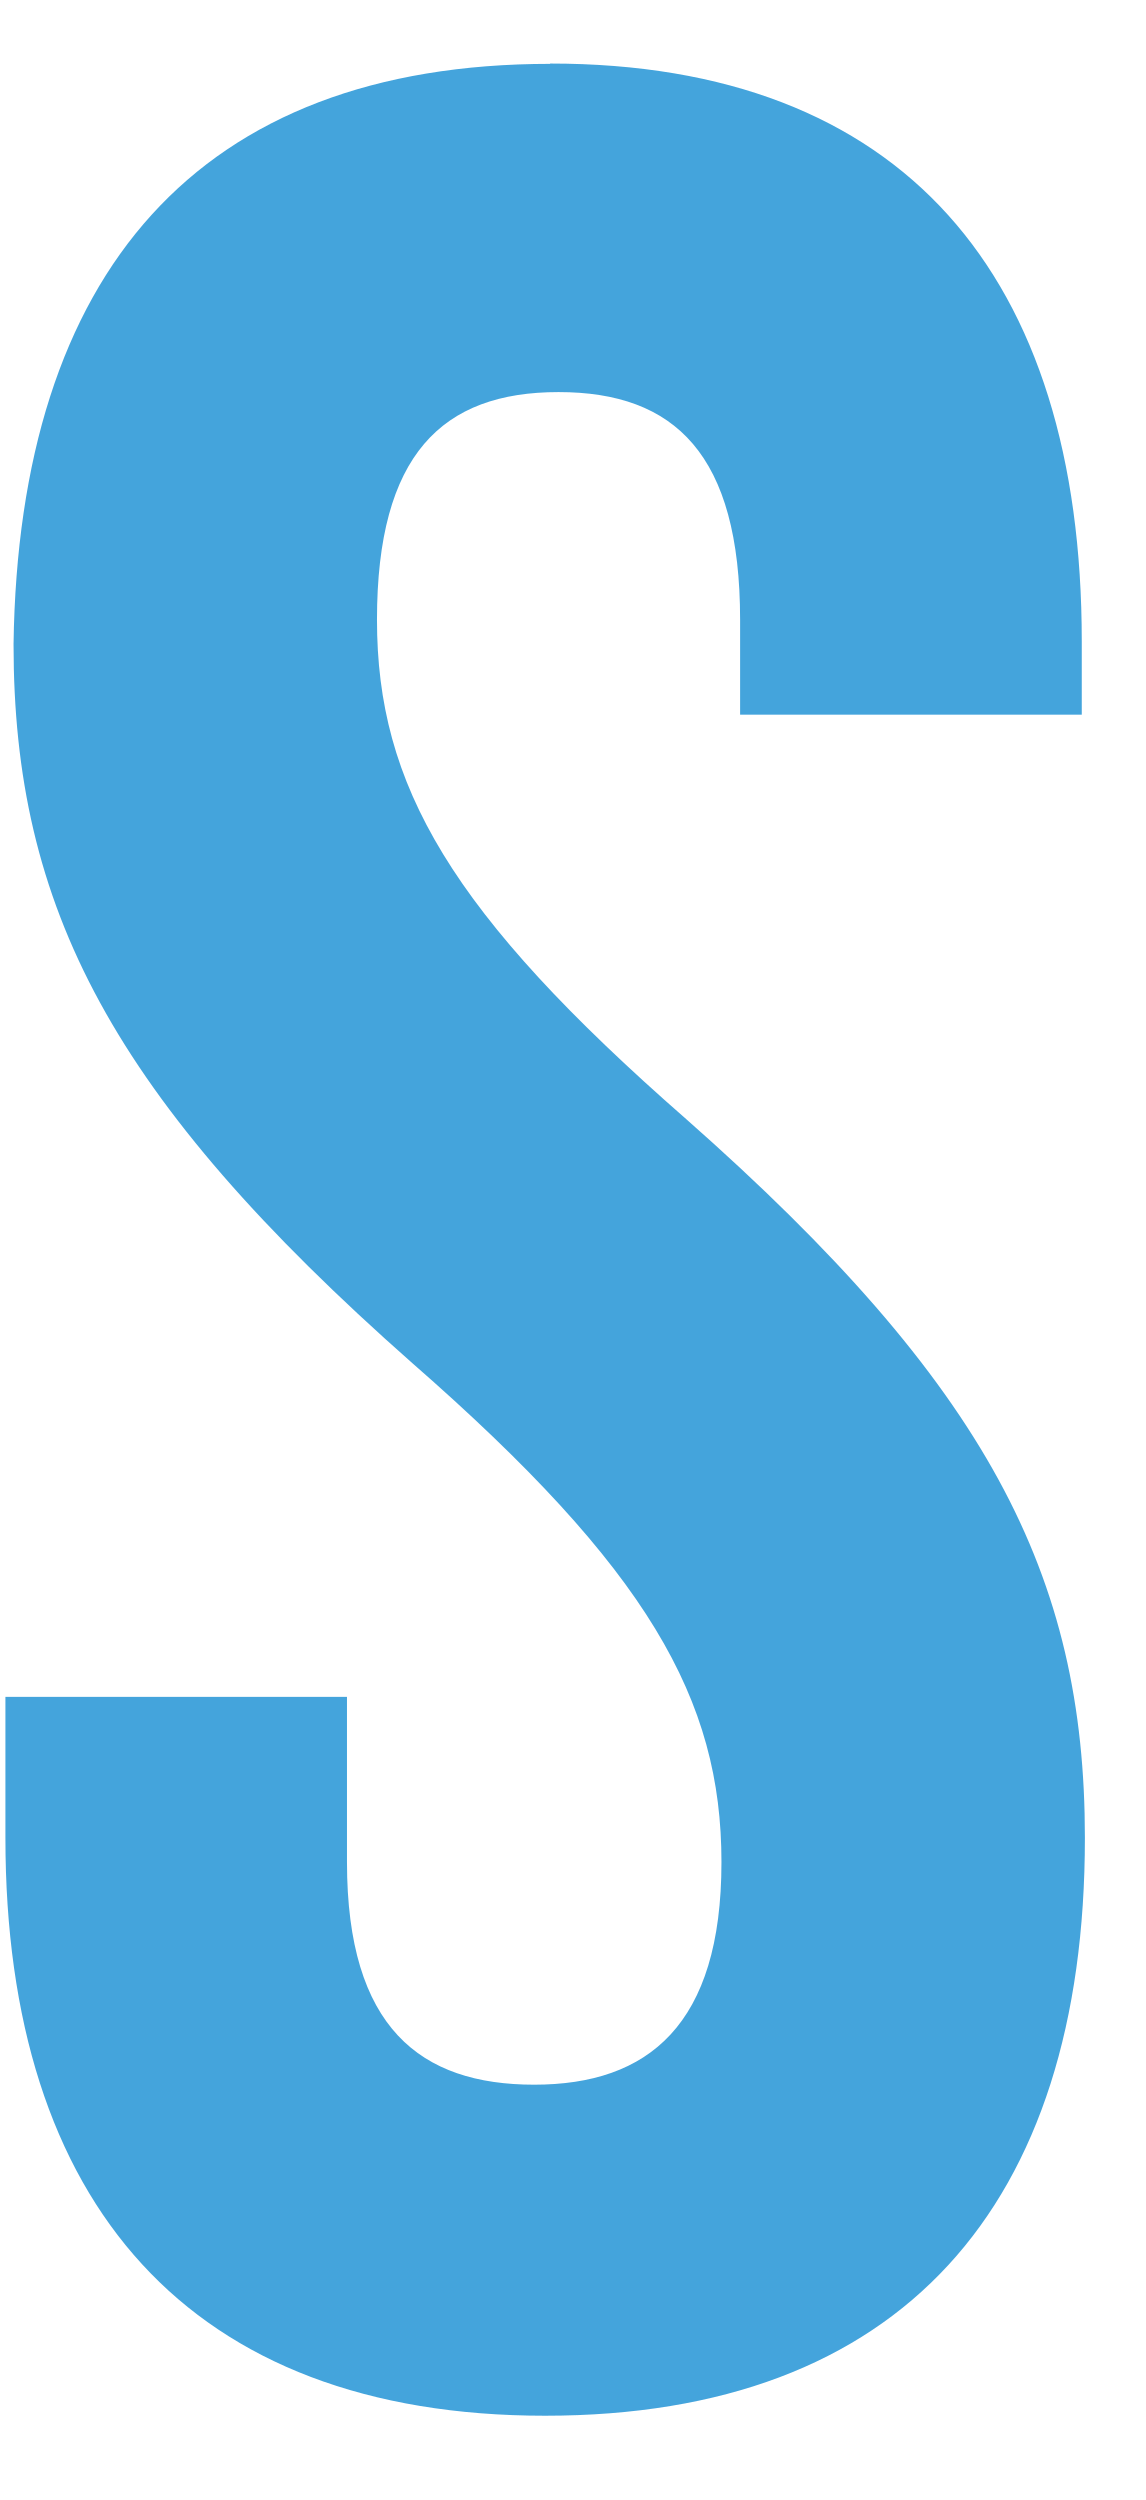
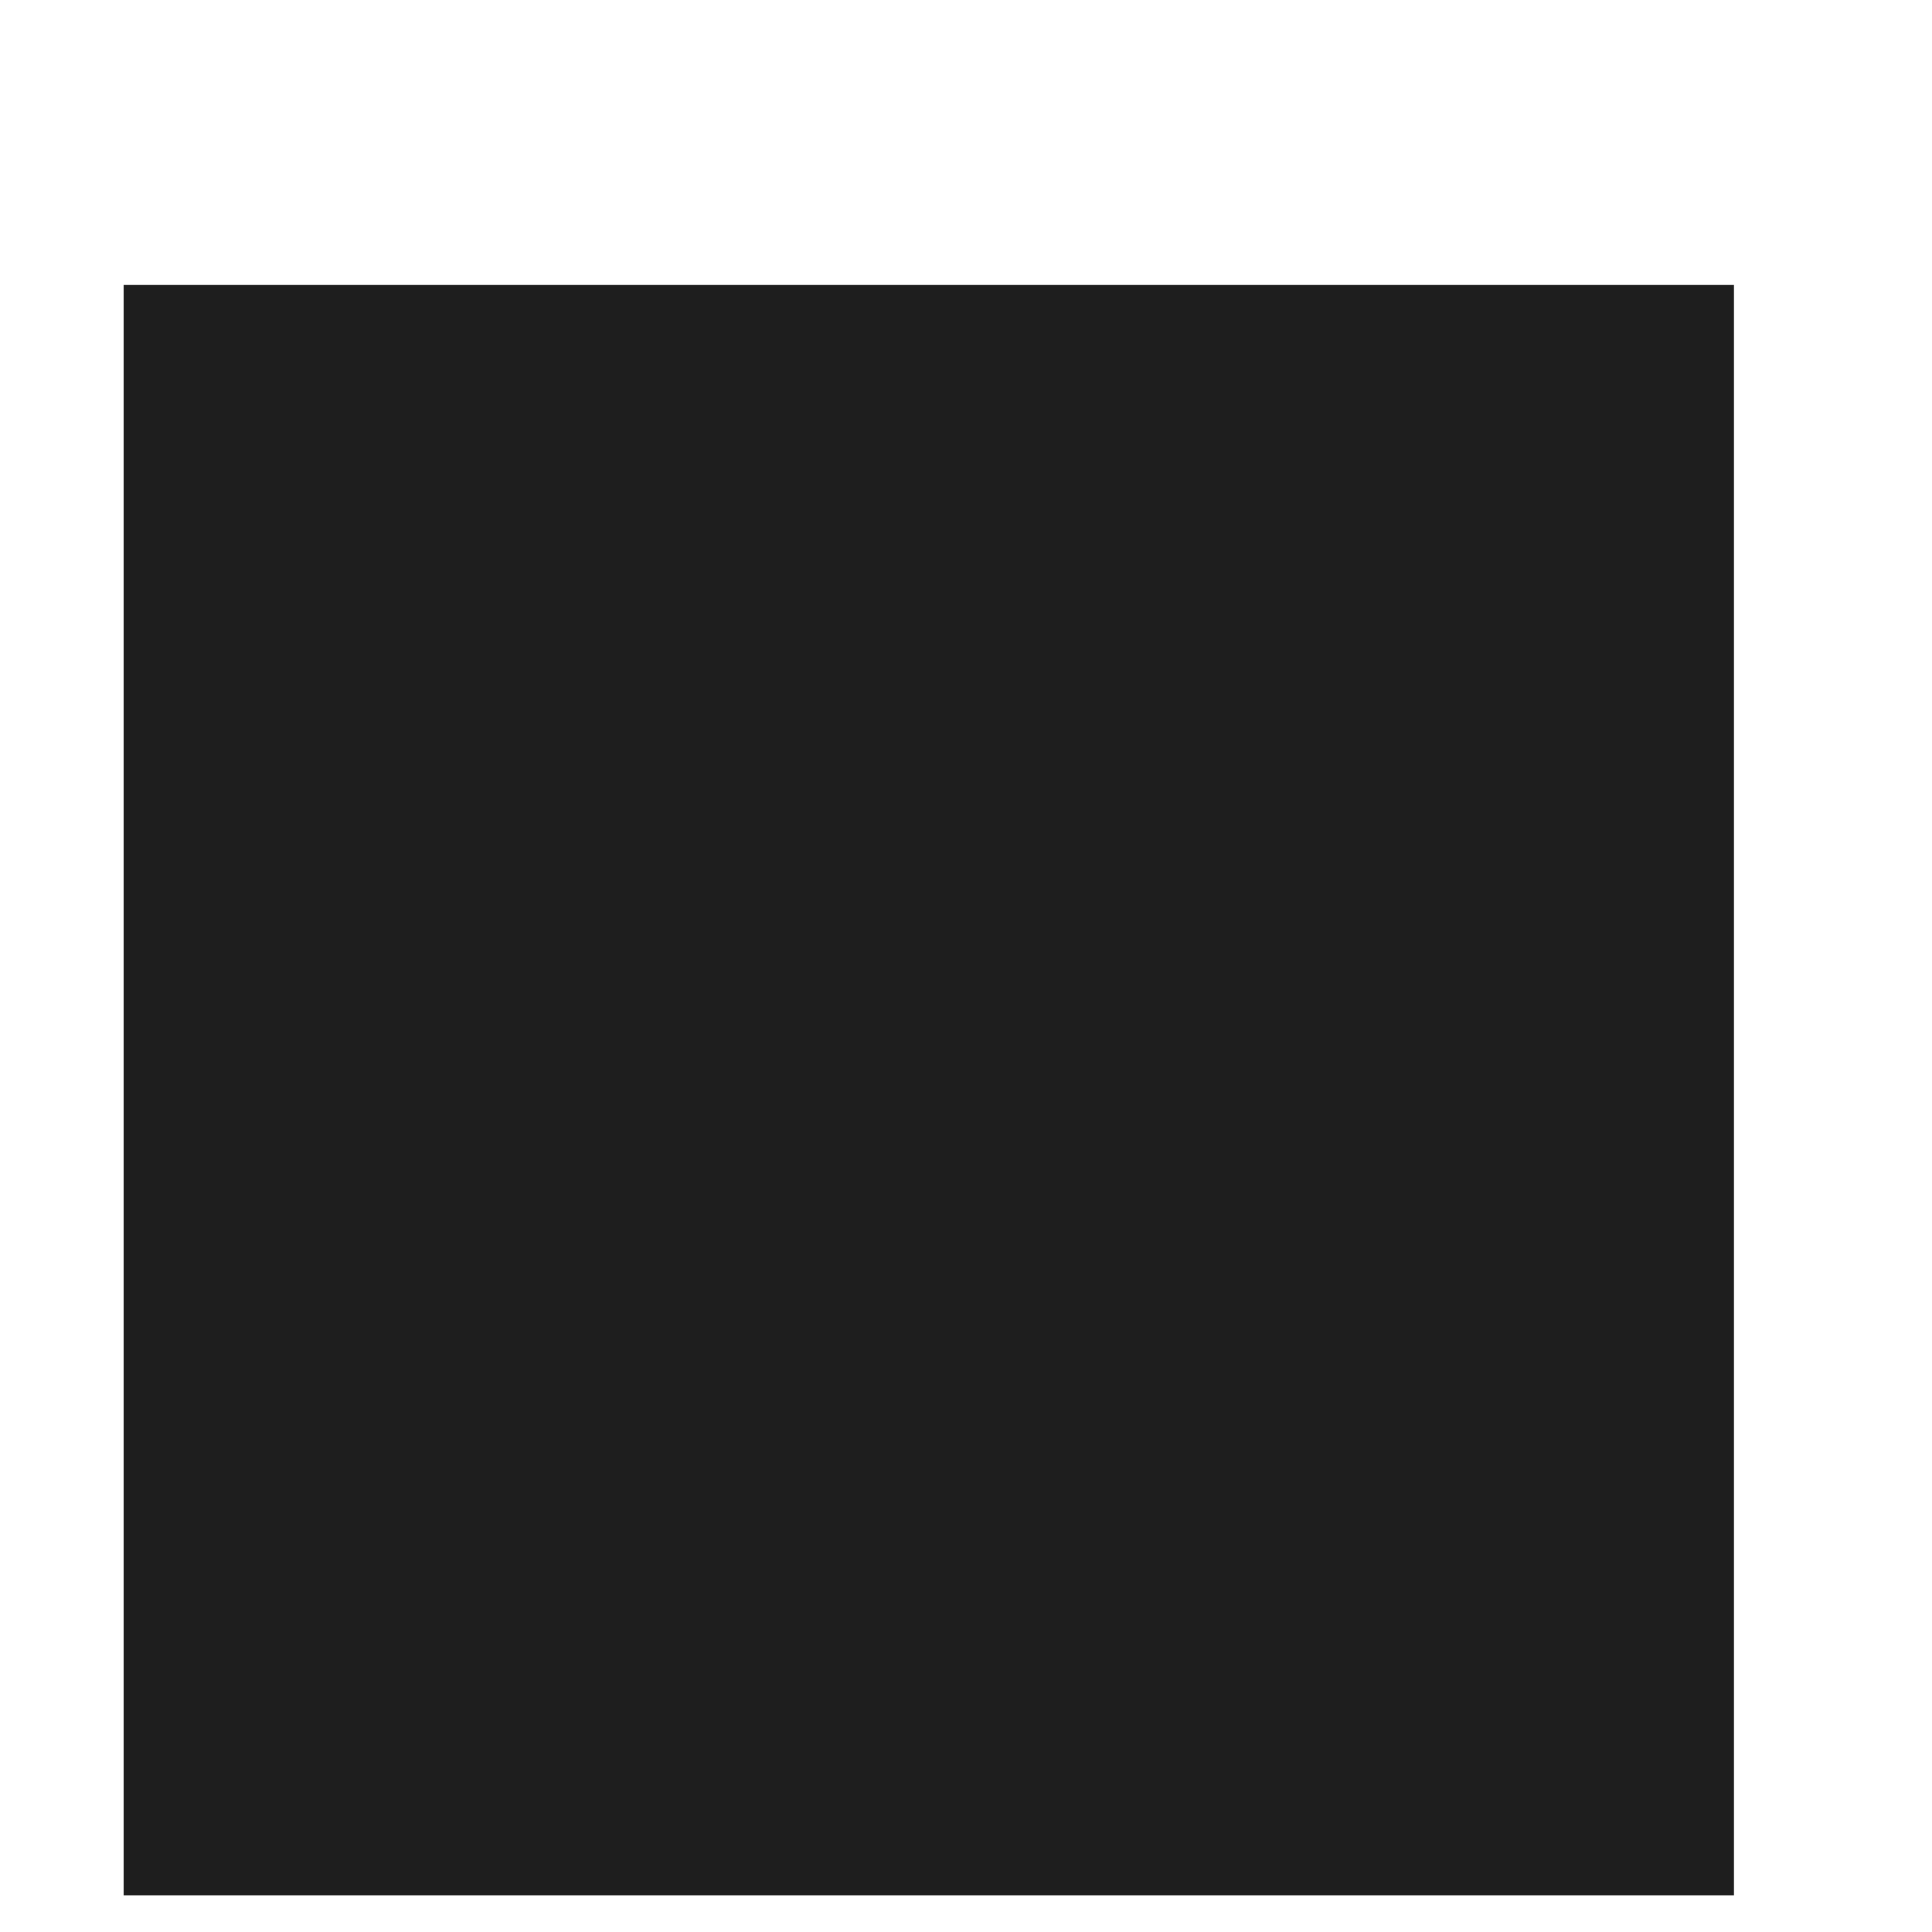
- <svg xmlns="http://www.w3.org/2000/svg" version="1.1" width="11px" height="24px">
-   <g transform="matrix(1 0 0 1 -362 -84 )">
-     <path d="M 5.281 0.613  L 5.281 0.61  C 8.665 0.61  10.385 2.64  10.385 6.157  L 10.385 6.861  L 7.105 6.861  L 7.105 5.95  C 7.105 4.363  6.479 3.764  5.362 3.764  C 4.245 3.764  3.619 4.363  3.619 5.95  C 3.619 7.538  4.323 8.763  6.587 10.743  C 9.478 13.295  10.415 15.119  10.415 17.644  C 10.415 21.184  8.645 23.191  5.233 23.191  C 1.822 23.191  0.052 21.16  0.052 17.644  L 0.052 16.29  L 3.331 16.29  L 3.331 17.877  C 3.331 19.465  4.035 20.013  5.128 20.013  C 6.222 20.013  6.926 19.441  6.926 17.877  C 6.926 16.314  6.222 15.065  3.957 13.085  C 1.067 10.533  0.13 8.709  0.13 6.184  C 0.18 2.617  1.9 0.613  5.284 0.613  L 5.281 0.613  Z " fill-rule="nonzero" fill="#44a4dc" stroke="none" transform="matrix(1 0 0 1 362 84 )" />
+ <svg xmlns="http://www.w3.org/2000/svg" version="1.1" width="4px" height="4px">
+   <g transform="matrix(1 0 0 1 -374 -103 )">
+     <path d="M 0.256 0.59  L 3.59 0.59  L 3.59 3.924  L 0.256 3.924  L 0.256 0.59  Z " fill-rule="nonzero" fill="#1e1e1e" stroke="none" transform="matrix(1 0 0 1 374 103 )" />
  </g>
</svg>
